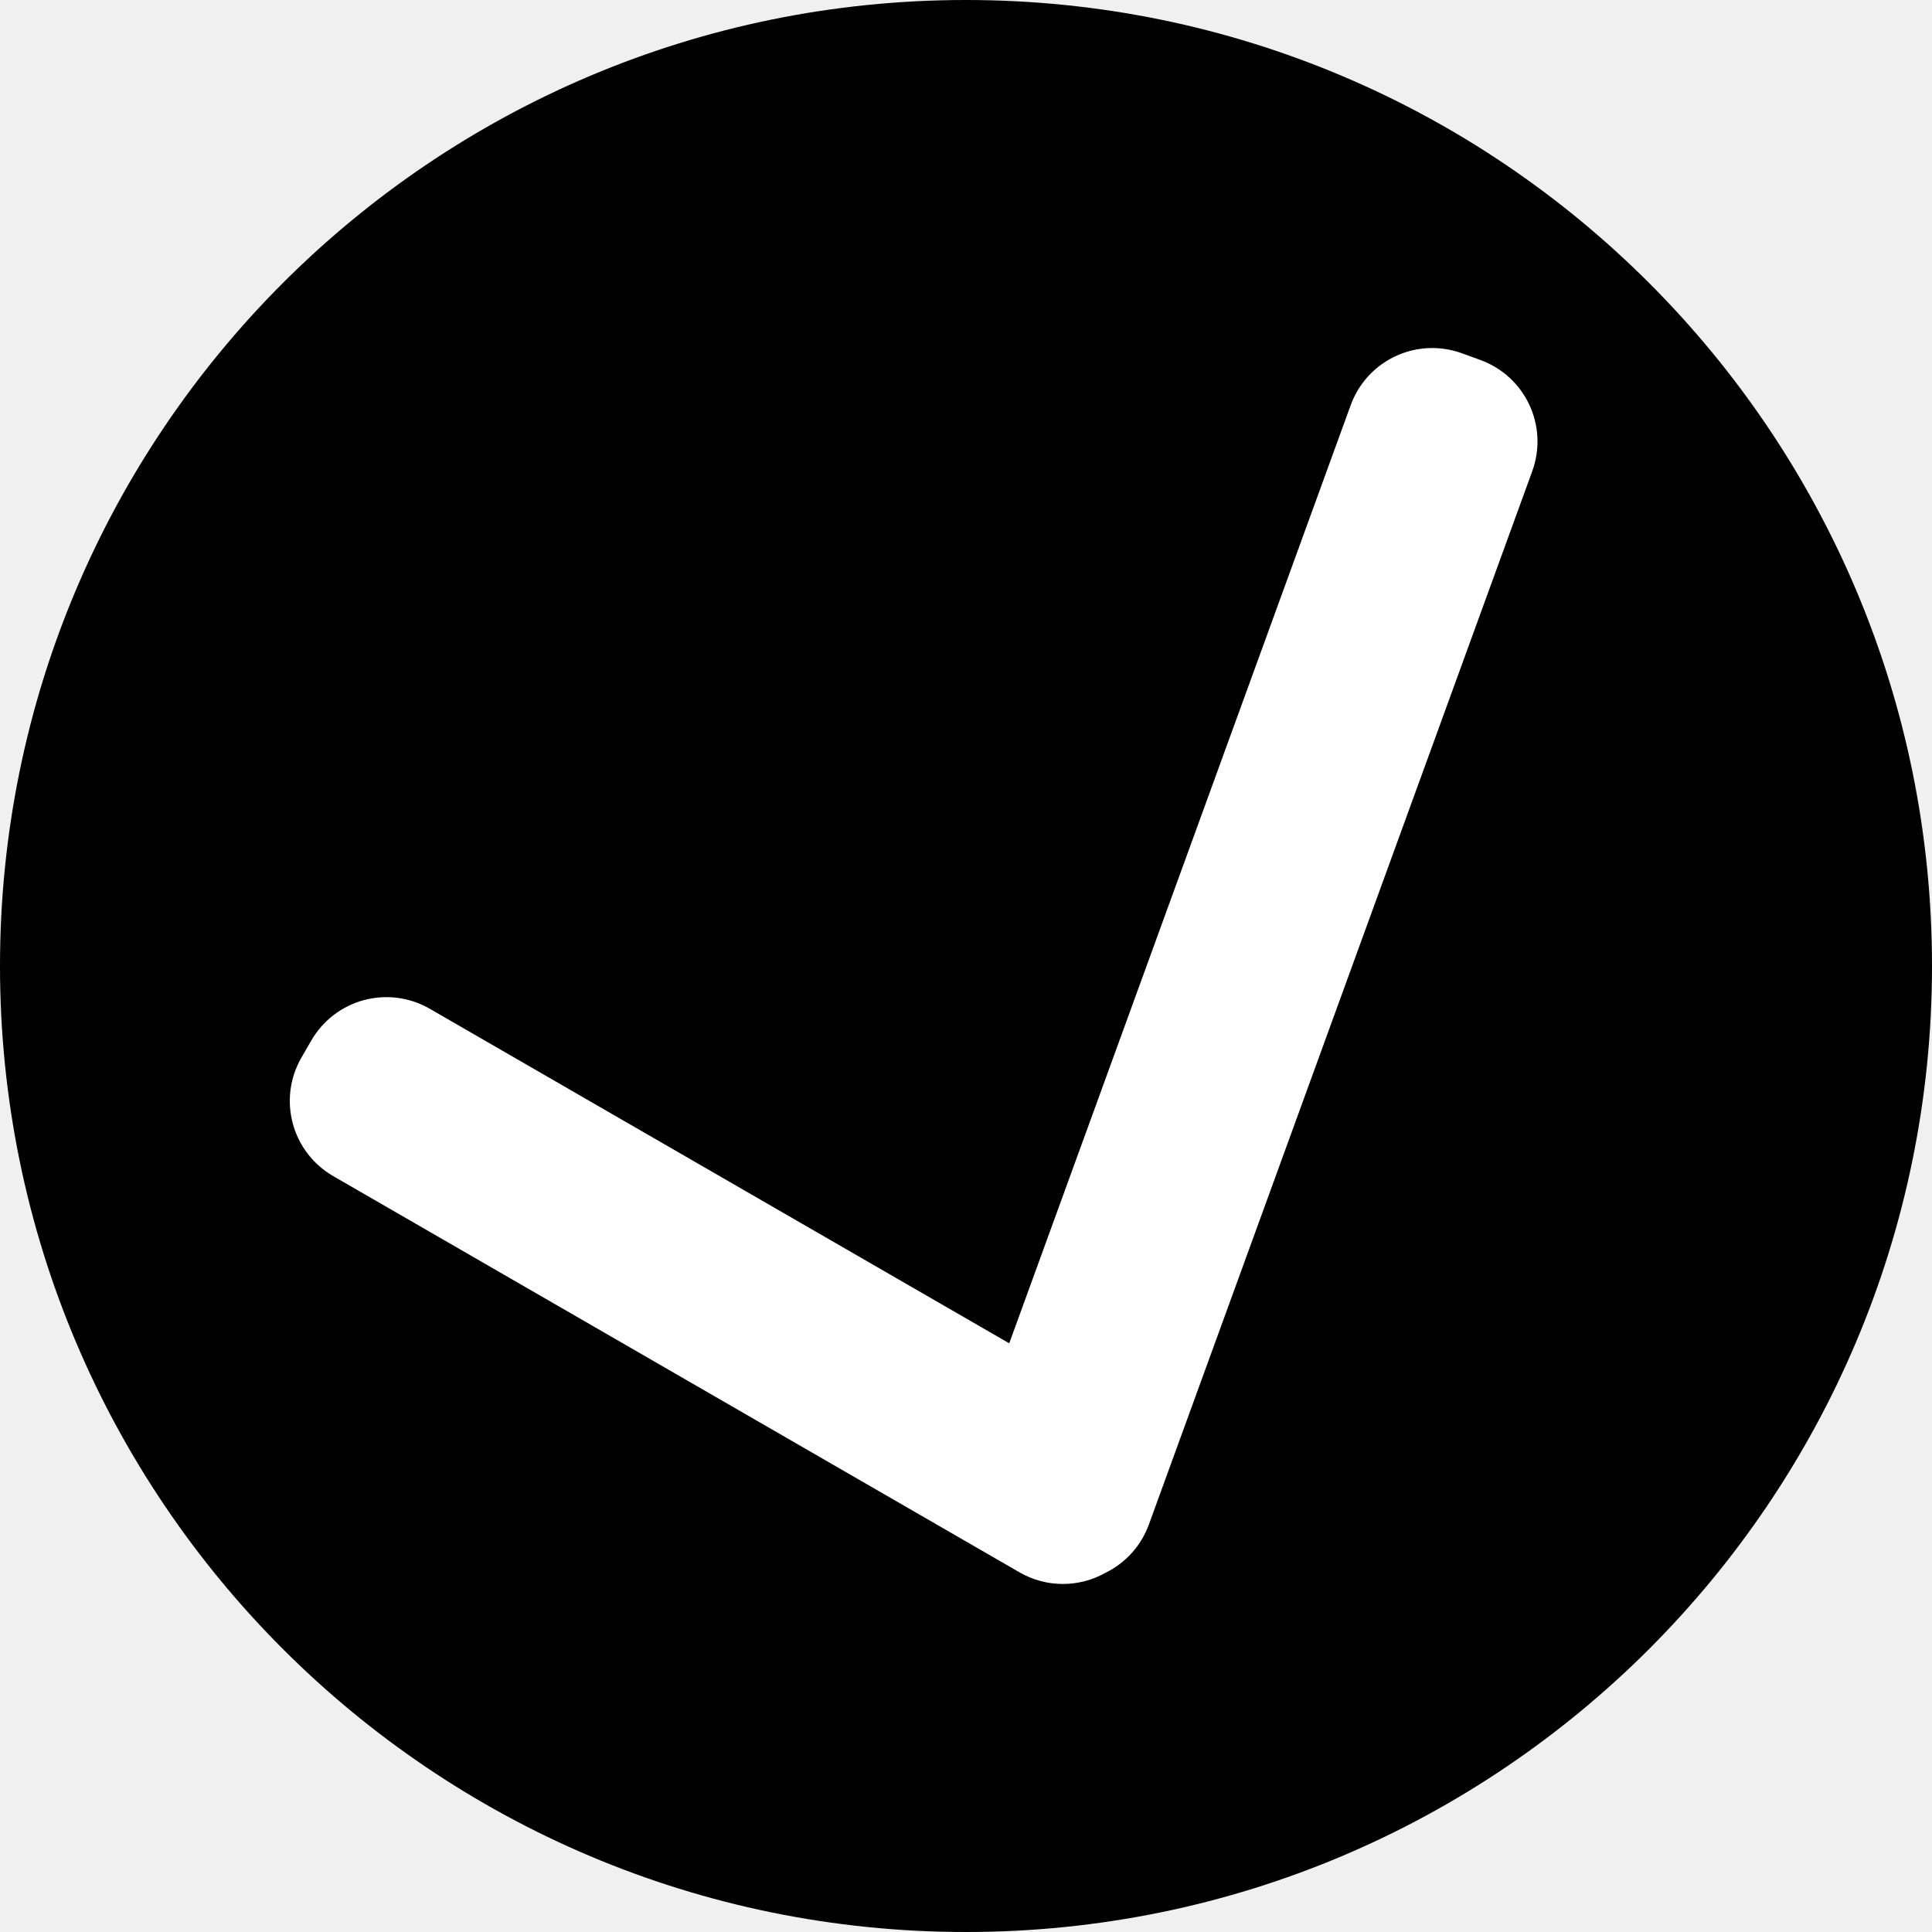
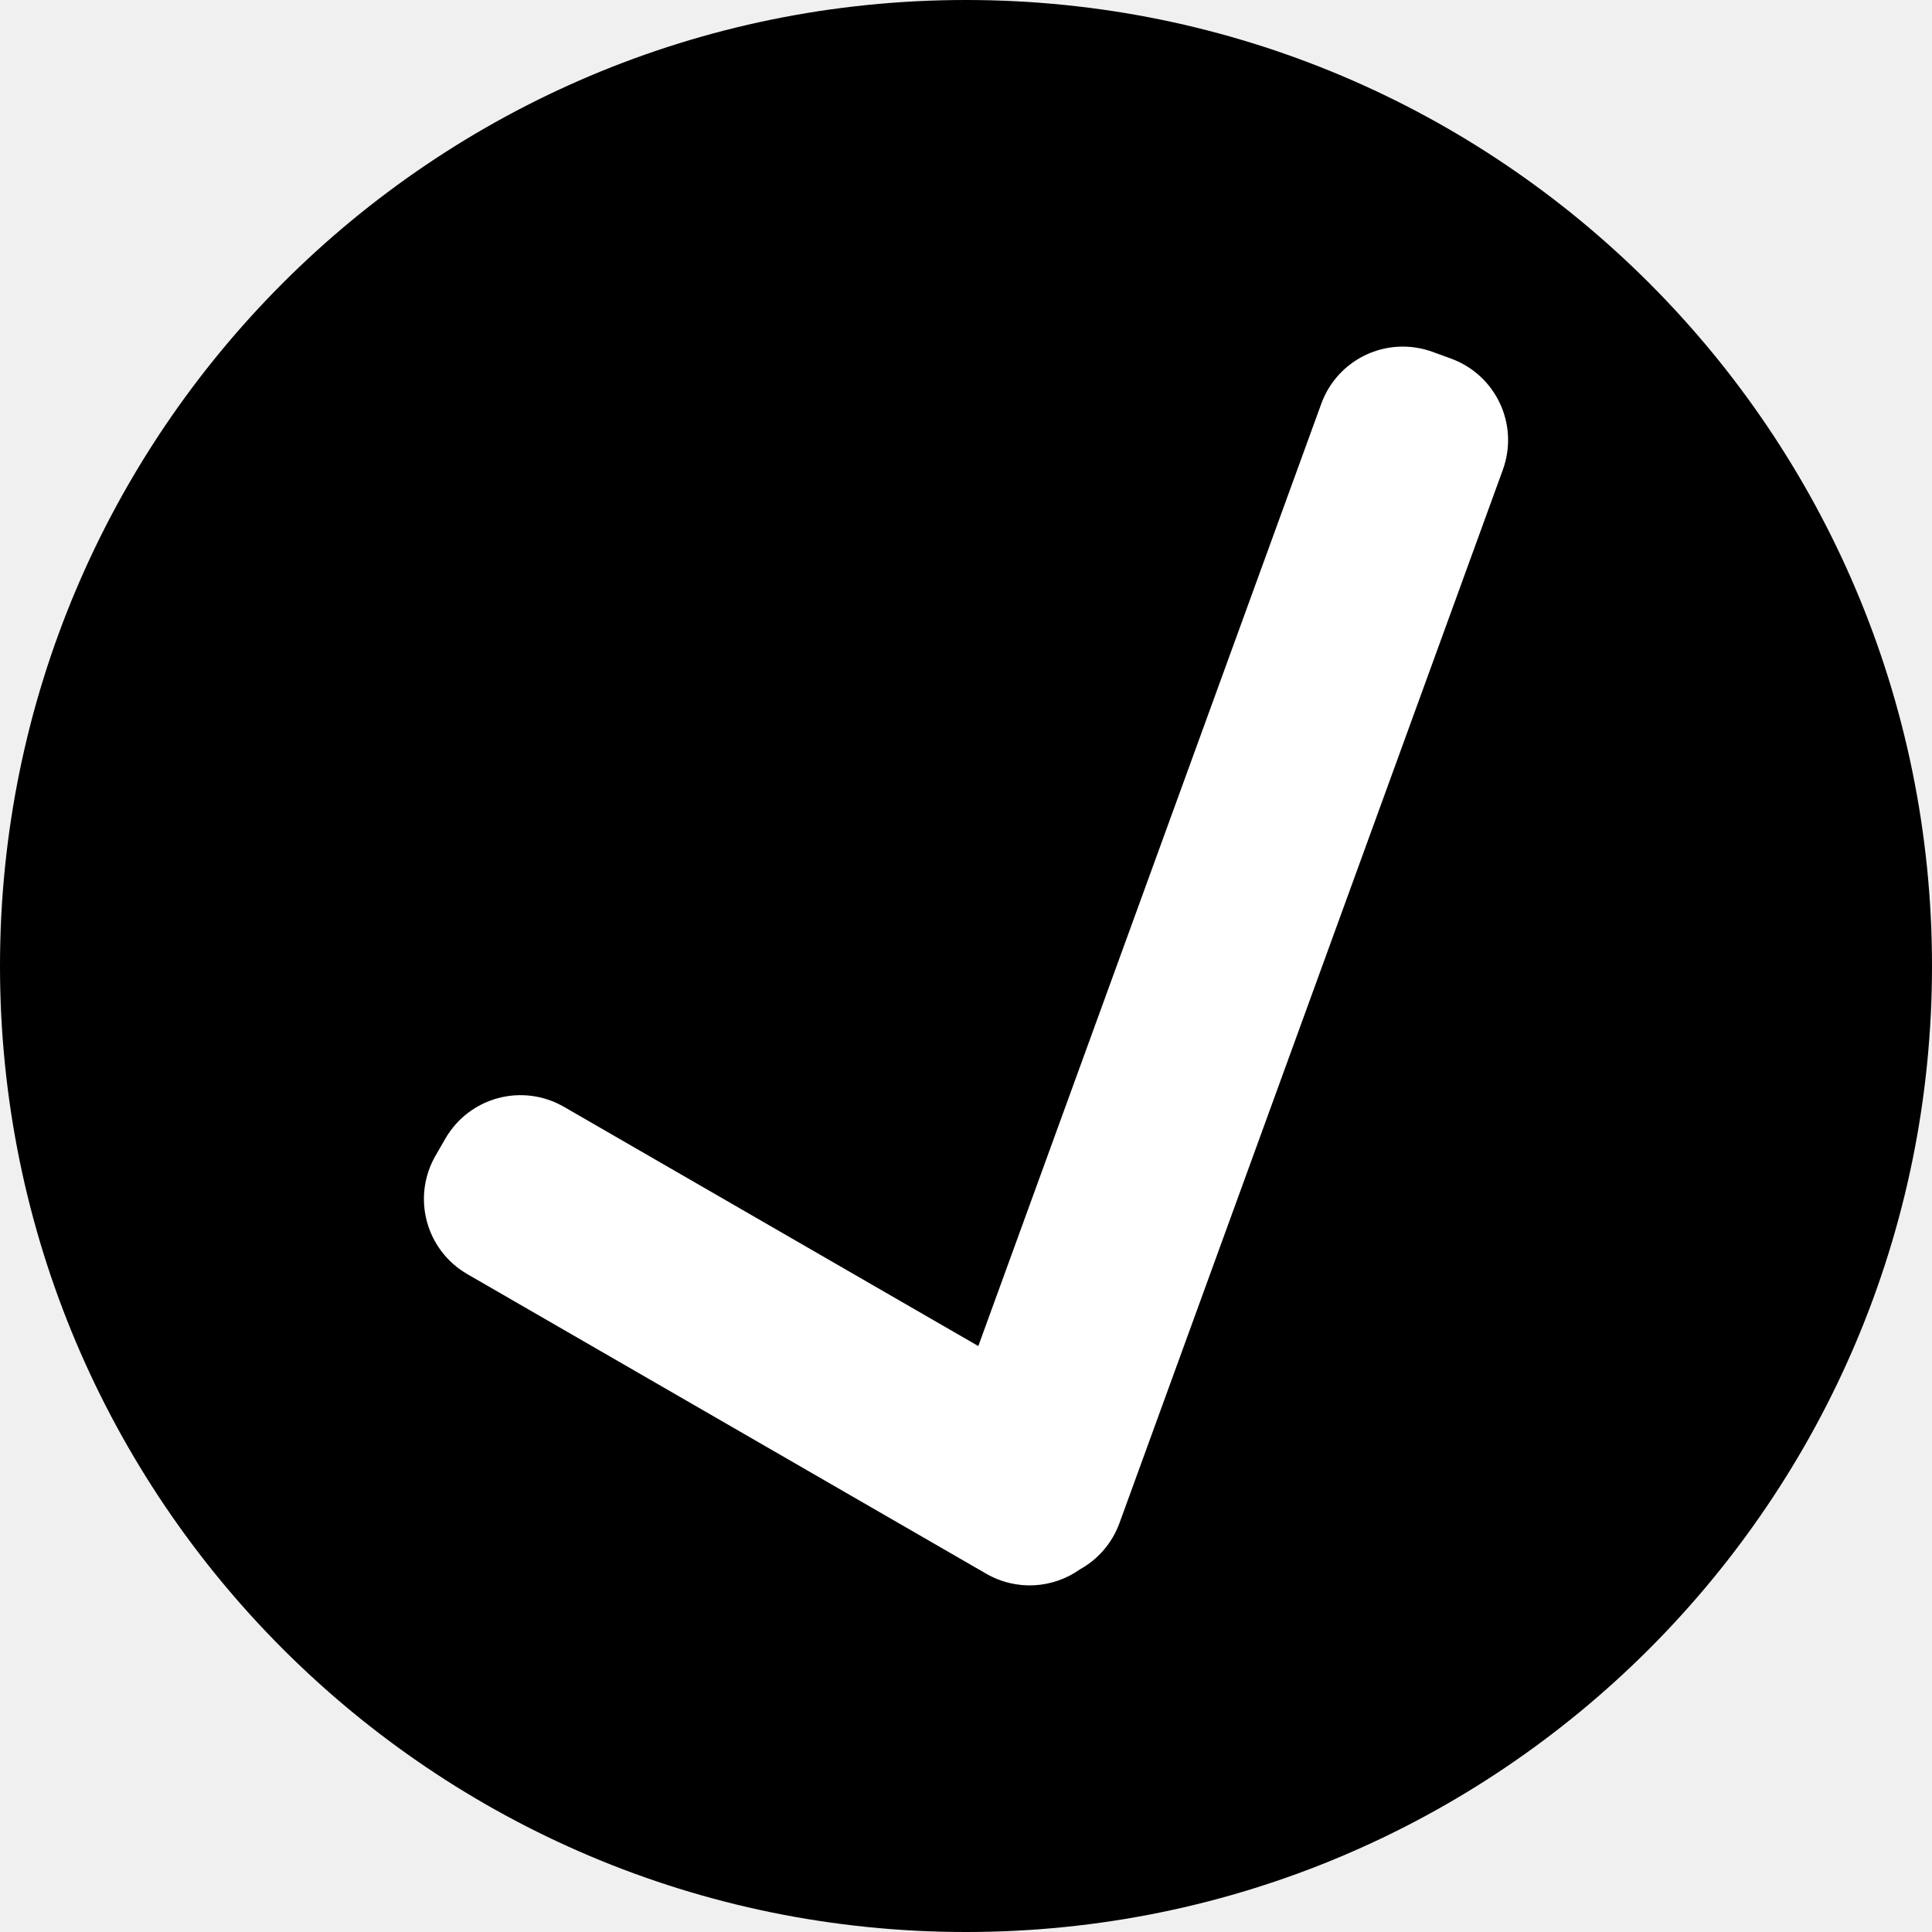
<svg xmlns="http://www.w3.org/2000/svg" version="1.1" viewBox="0 0 1000 1000">
-   <path d="m1e3 500a500 500 0 0 1-500 500 500 500 0 0 1-500-500 500 500 0 0 1 500-500 500 500 0 0 1 500 500z" stroke-linecap="square" stroke-linejoin="round" stroke-width="100" style="paint-order:fill markers stroke" />
-   <path transform="rotate(30 -26.918 .043331)" d="m730.34-229.14c-17.075 8.779-27.163 27.867-23.645 47.815l89.718 508.83-346.22-1.2e-4c-24.93 0-45 20.069-45 44.999l-4e-5 10c0 24.93 20.069 45 44.999 45l410 5e-5c16.532 0 30.929-8.825 38.751-22.041 6.266-9.312 9.059-20.981 6.947-32.96l-1.228-6.963c-0.099-0.645-0.213-1.284-0.339-1.92l-99.149-562.31c-4.329-24.551-27.579-40.832-52.13-36.503l-9.849 1.738c-4.603 0.812-8.916 2.289-12.856 4.315z" fill="#fff" stroke-linecap="square" stroke-linejoin="round" stroke-width="95.346" style="paint-order:fill markers stroke" />
+   <circle cx="500" cy="500" r="500" stroke-linecap="square" stroke-linejoin="round" stroke-width="100" style="paint-order:fill markers stroke" />
+   <path transform="rotate(30 -33.15 -28.729)" d="m730.34-229.14c-17.075 8.779-27.163 27.867-23.645 47.815l90.116 511.09-247.58-3.7e-4c-24.93 0-45 20.069-45 44.999l-5e-5 10c0 24.93 20.07 45.002 45 45.002l310-4.4e-4c18.227 0 33.856-10.728 40.943-26.241 5.391-8.968 7.68-19.859 5.712-31.02l-100.71-571.19c-4.329-24.551-27.581-40.831-52.132-36.502l-9.848 1.736c-4.603 0.812-8.916 2.289-12.856 4.315z" fill="#fff" stroke-linecap="square" stroke-linejoin="round" stroke-width="95.346" style="paint-order:fill markers stroke" />
</svg>
